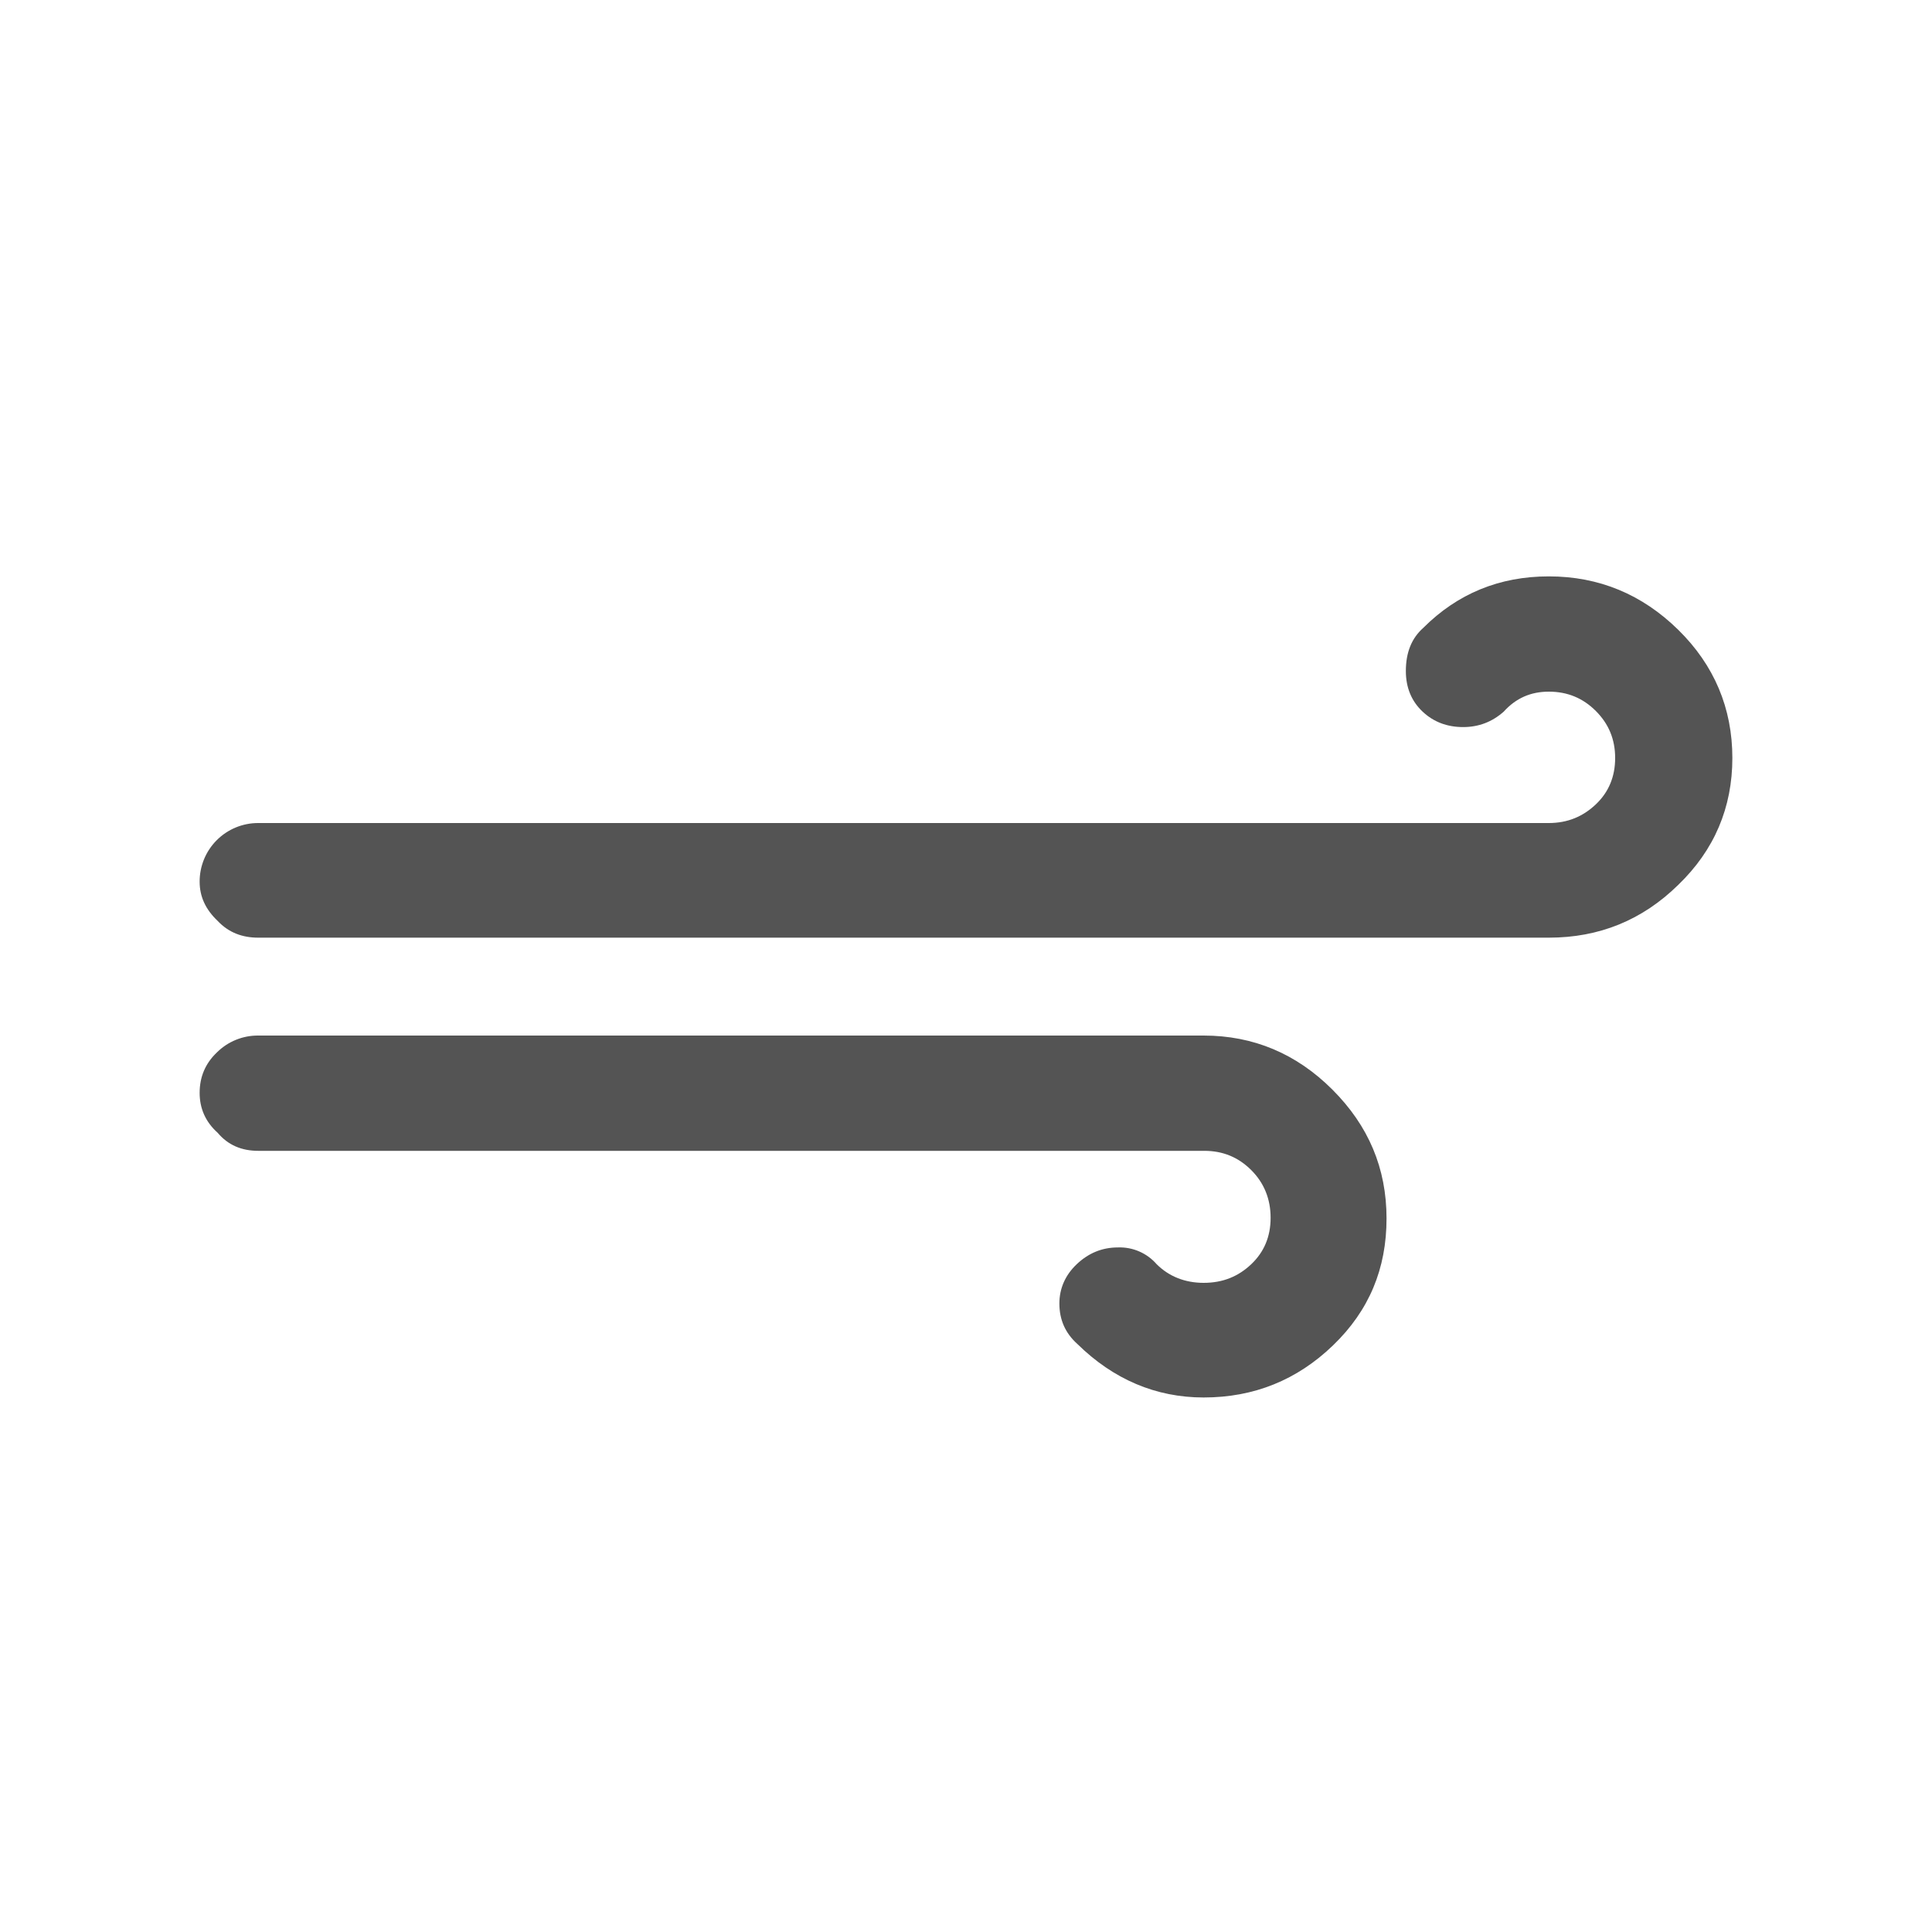
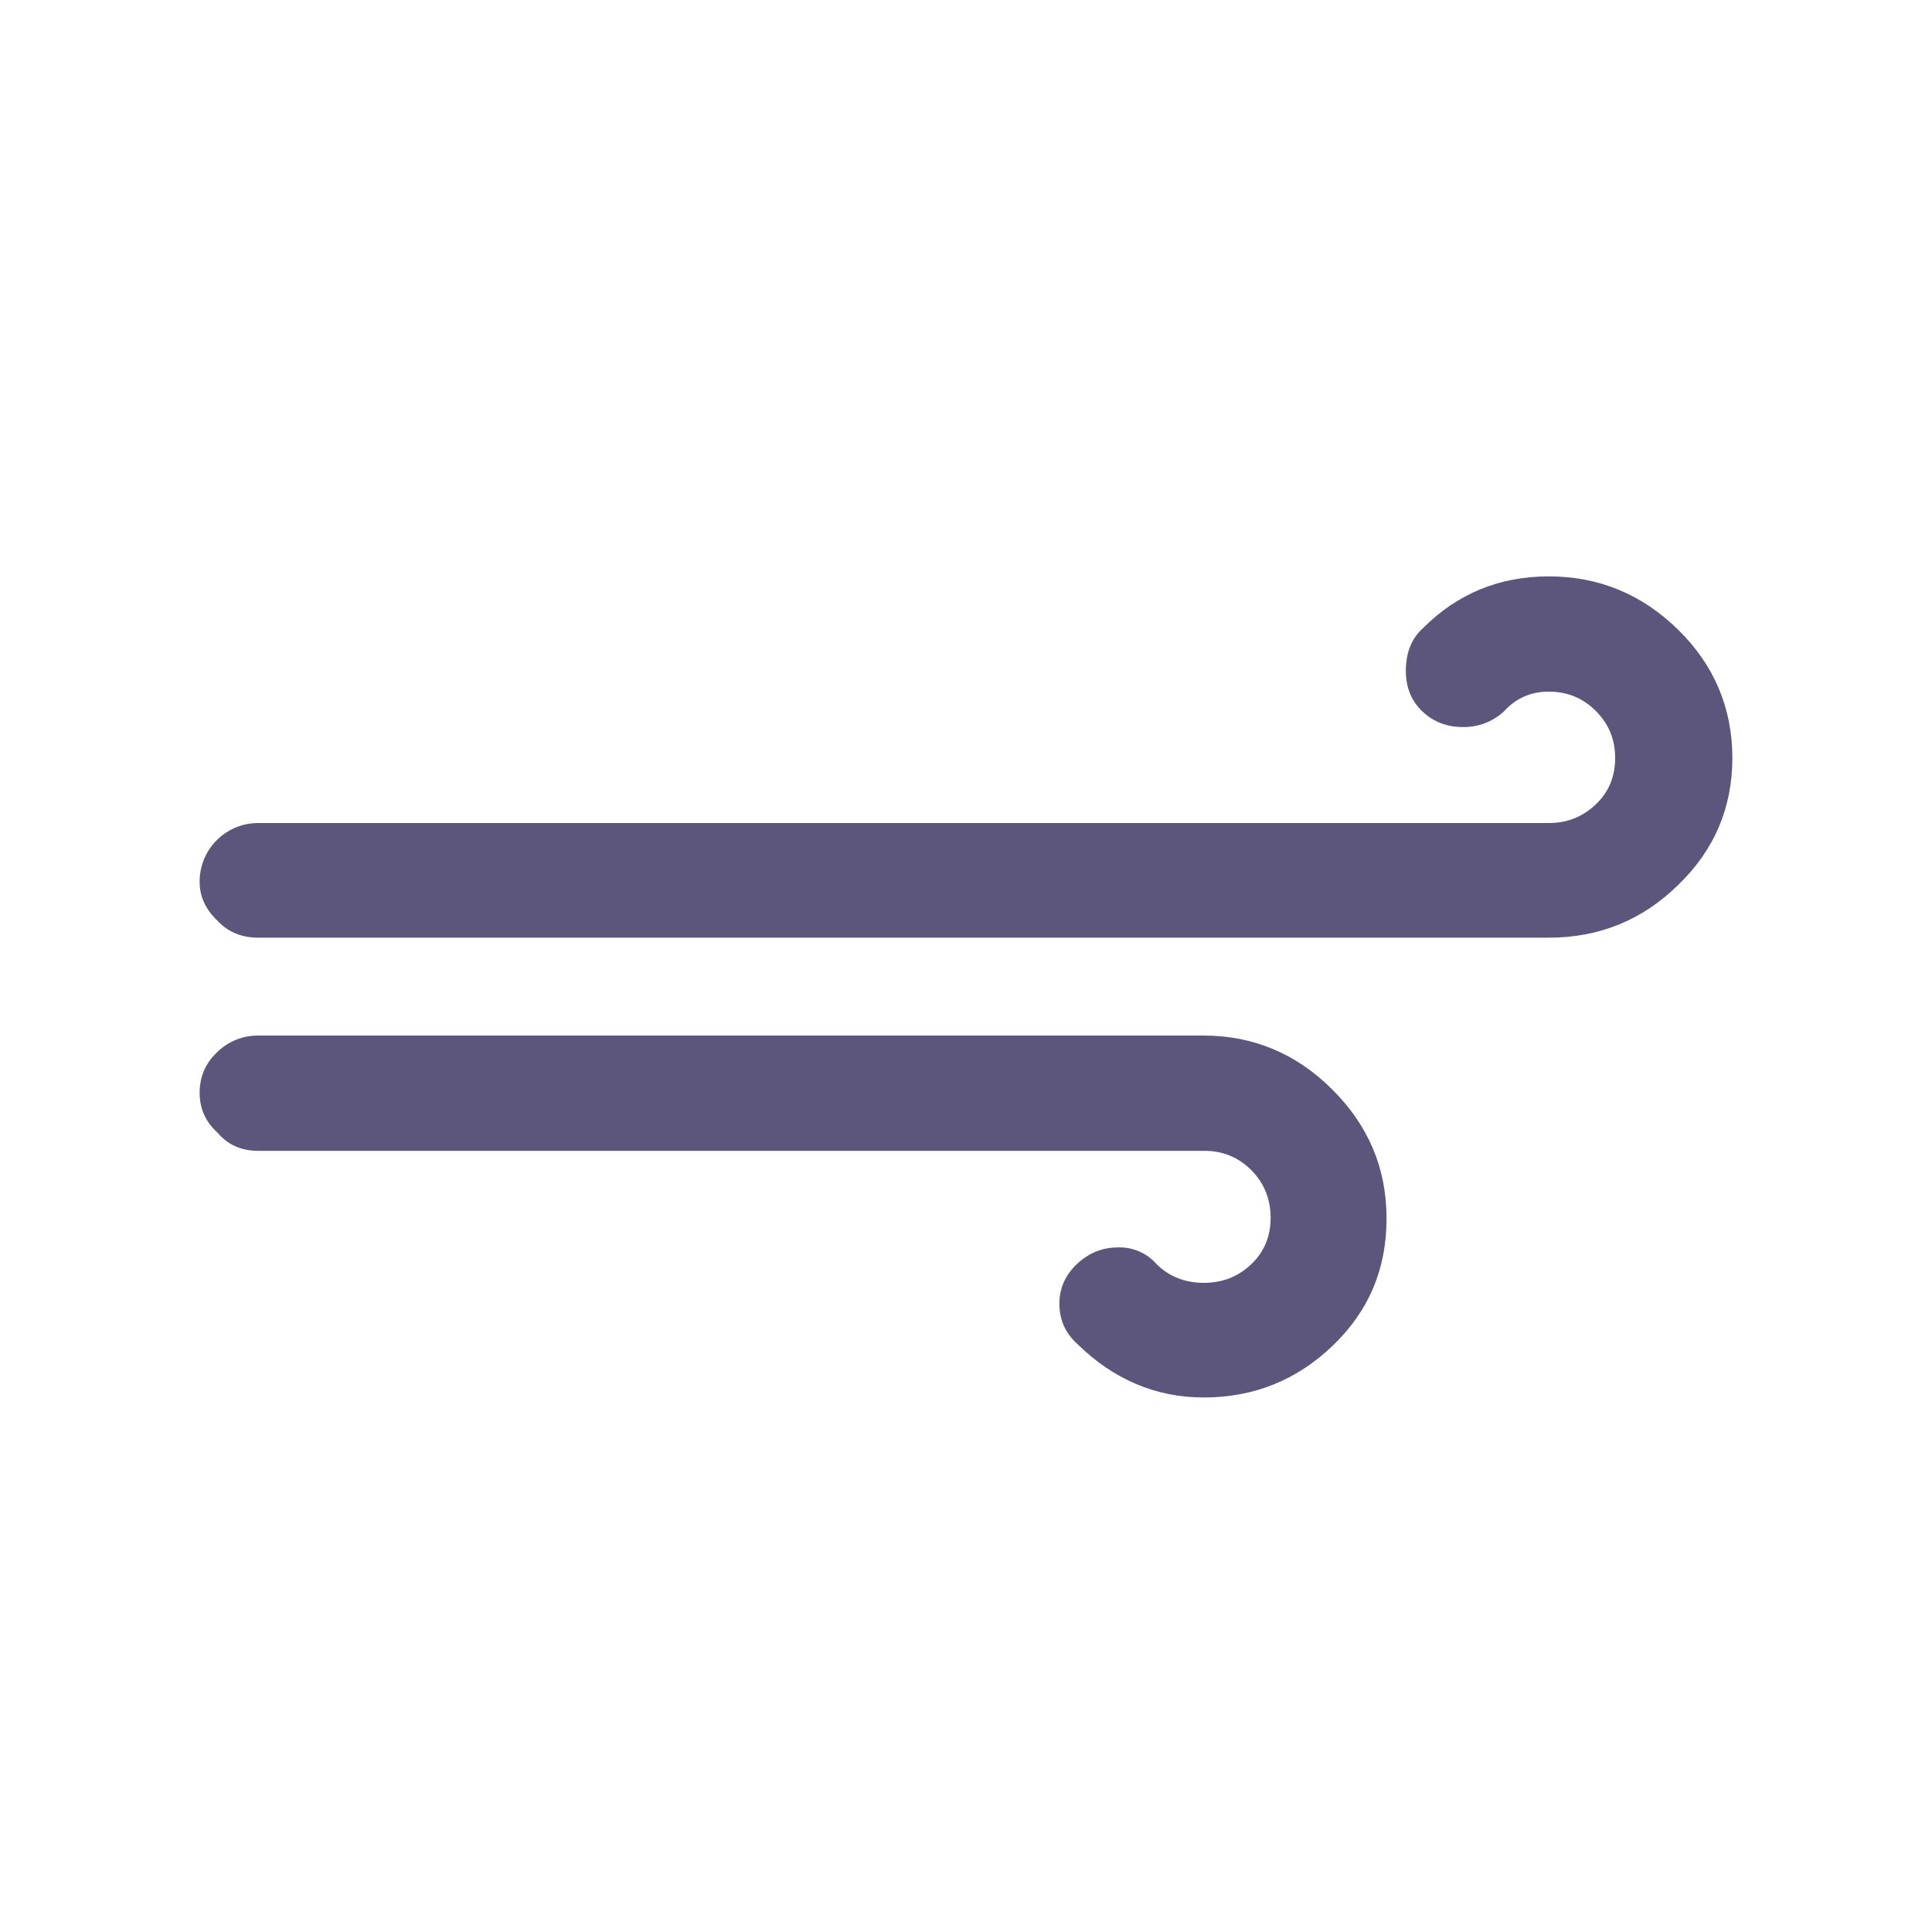
<svg xmlns="http://www.w3.org/2000/svg" width="32" height="32" viewBox="0 0 30 30">
-   <path fill="#545454" d="M3.1 16.97c0 .24.09.45.28.62c.16.19.37.28.63.28H18.7c.29 0 .53.1.73.3c.2.2.3.45.3.74s-.1.53-.3.72c-.2.19-.44.29-.74.29c-.29 0-.54-.1-.73-.29a.76.76 0 0 0-.6-.26c-.25 0-.46.09-.64.26s-.27.38-.27.61c0 .25.09.46.28.63c.56.55 1.22.83 1.96.83c.78 0 1.45-.27 2.01-.81c.56-.54.83-1.19.83-1.97s-.28-1.44-.84-2c-.56-.56-1.23-.84-2-.84H4.01a.9.9 0 0 0-.64.26c-.18.17-.27.38-.27.63zm0-3.28c0 .23.09.43.28.61c.17.18.38.26.63.26h20.04c.78 0 1.45-.27 2.01-.82c.56-.54.84-1.2.84-1.97s-.28-1.44-.84-1.99s-1.23-.83-2.01-.83c-.77 0-1.42.27-1.95.8c-.18.16-.27.38-.27.67c0 .26.09.47.26.63c.17.16.38.24.63.24c.24 0 .45-.08.63-.24c.19-.21.42-.31.7-.31c.29 0 .53.1.73.3c.2.2.3.44.3.73s-.1.53-.3.72c-.2.19-.44.29-.73.29H4.01a.908.908 0 0 0-.91.91z" />
+   <path fill="#5c557c" d="M3.1 16.97c0 .24.09.45.28.62c.16.19.37.28.63.28H18.7c.29 0 .53.1.73.3c.2.2.3.45.3.74s-.1.53-.3.72c-.2.19-.44.29-.74.29c-.29 0-.54-.1-.73-.29a.76.76 0 0 0-.6-.26c-.25 0-.46.09-.64.26s-.27.38-.27.61c0 .25.09.46.28.63c.56.55 1.22.83 1.96.83c.78 0 1.45-.27 2.01-.81c.56-.54.83-1.19.83-1.97s-.28-1.44-.84-2c-.56-.56-1.23-.84-2-.84H4.01a.9.9 0 0 0-.64.26c-.18.17-.27.38-.27.63zm0-3.28c0 .23.09.43.28.61c.17.18.38.26.63.26h20.04c.78 0 1.45-.27 2.01-.82c.56-.54.84-1.2.84-1.97s-.28-1.44-.84-1.99s-1.23-.83-2.01-.83c-.77 0-1.42.27-1.95.8c-.18.16-.27.38-.27.67c0 .26.09.47.26.63c.17.16.38.24.63.24c.24 0 .45-.08.63-.24c.19-.21.42-.31.7-.31c.29 0 .53.1.73.3c.2.2.3.44.3.73s-.1.53-.3.72c-.2.19-.44.29-.73.29H4.01a.908.908 0 0 0-.91.91z" />
</svg>
